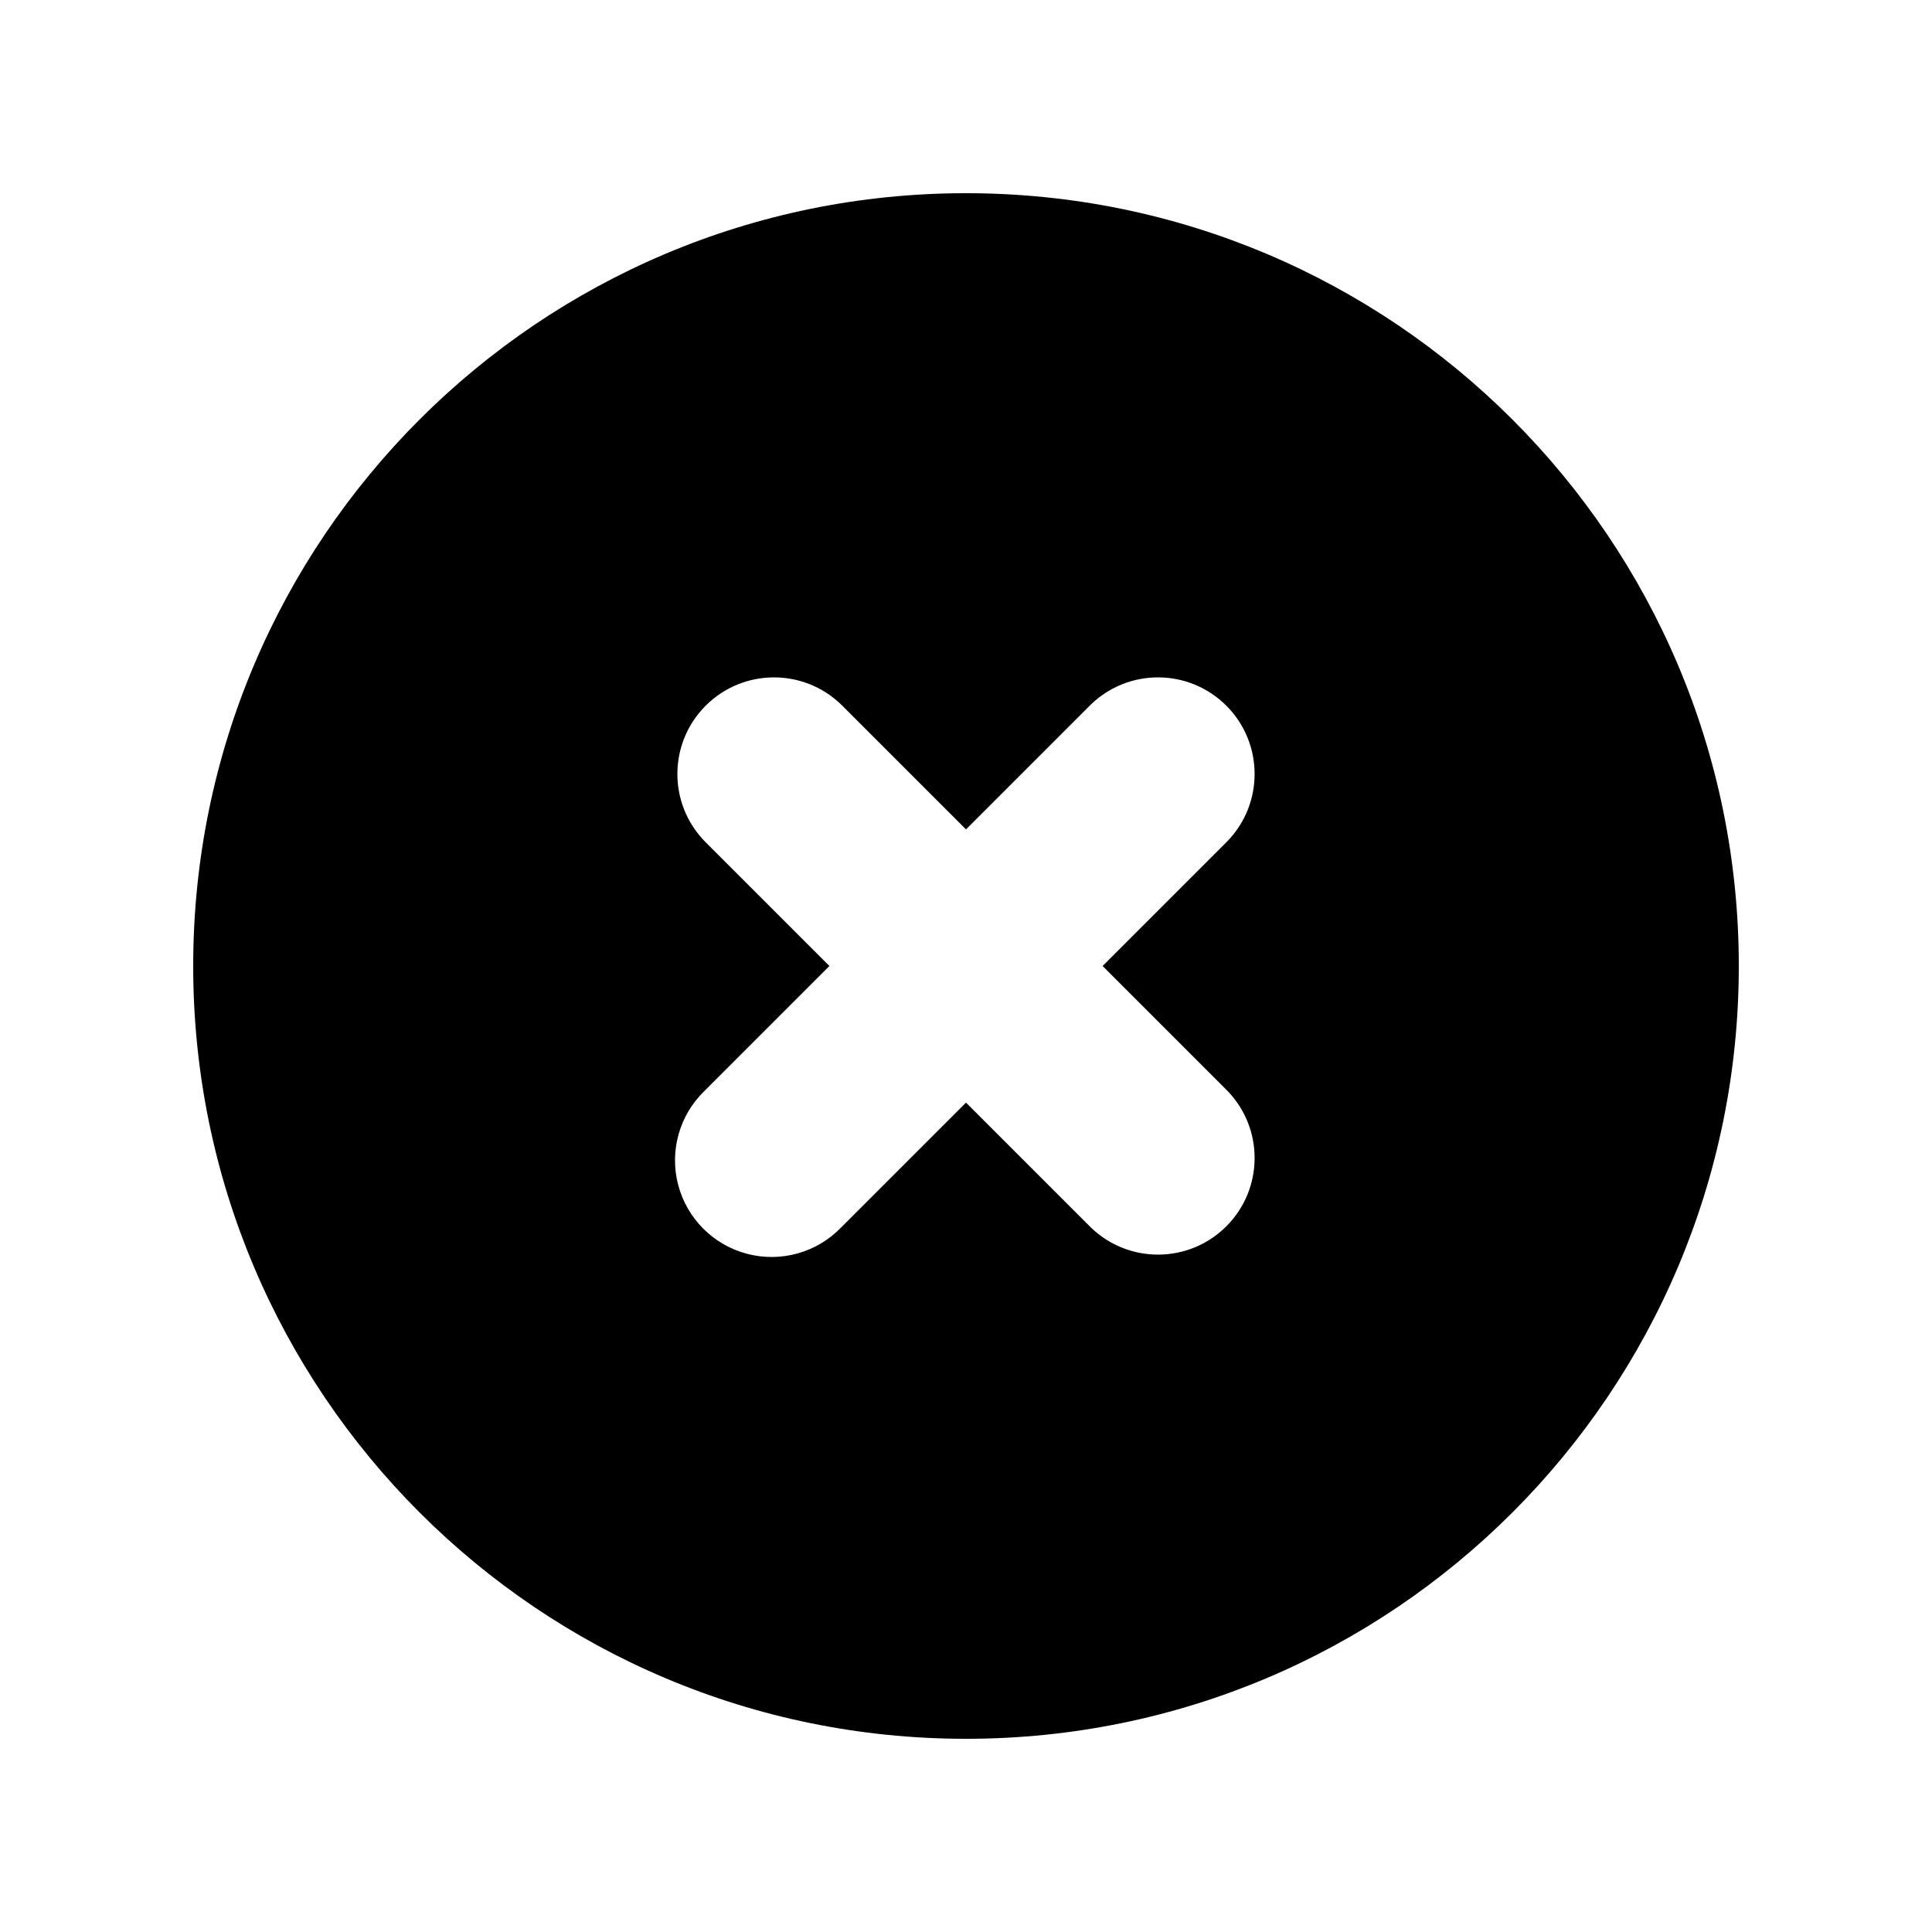
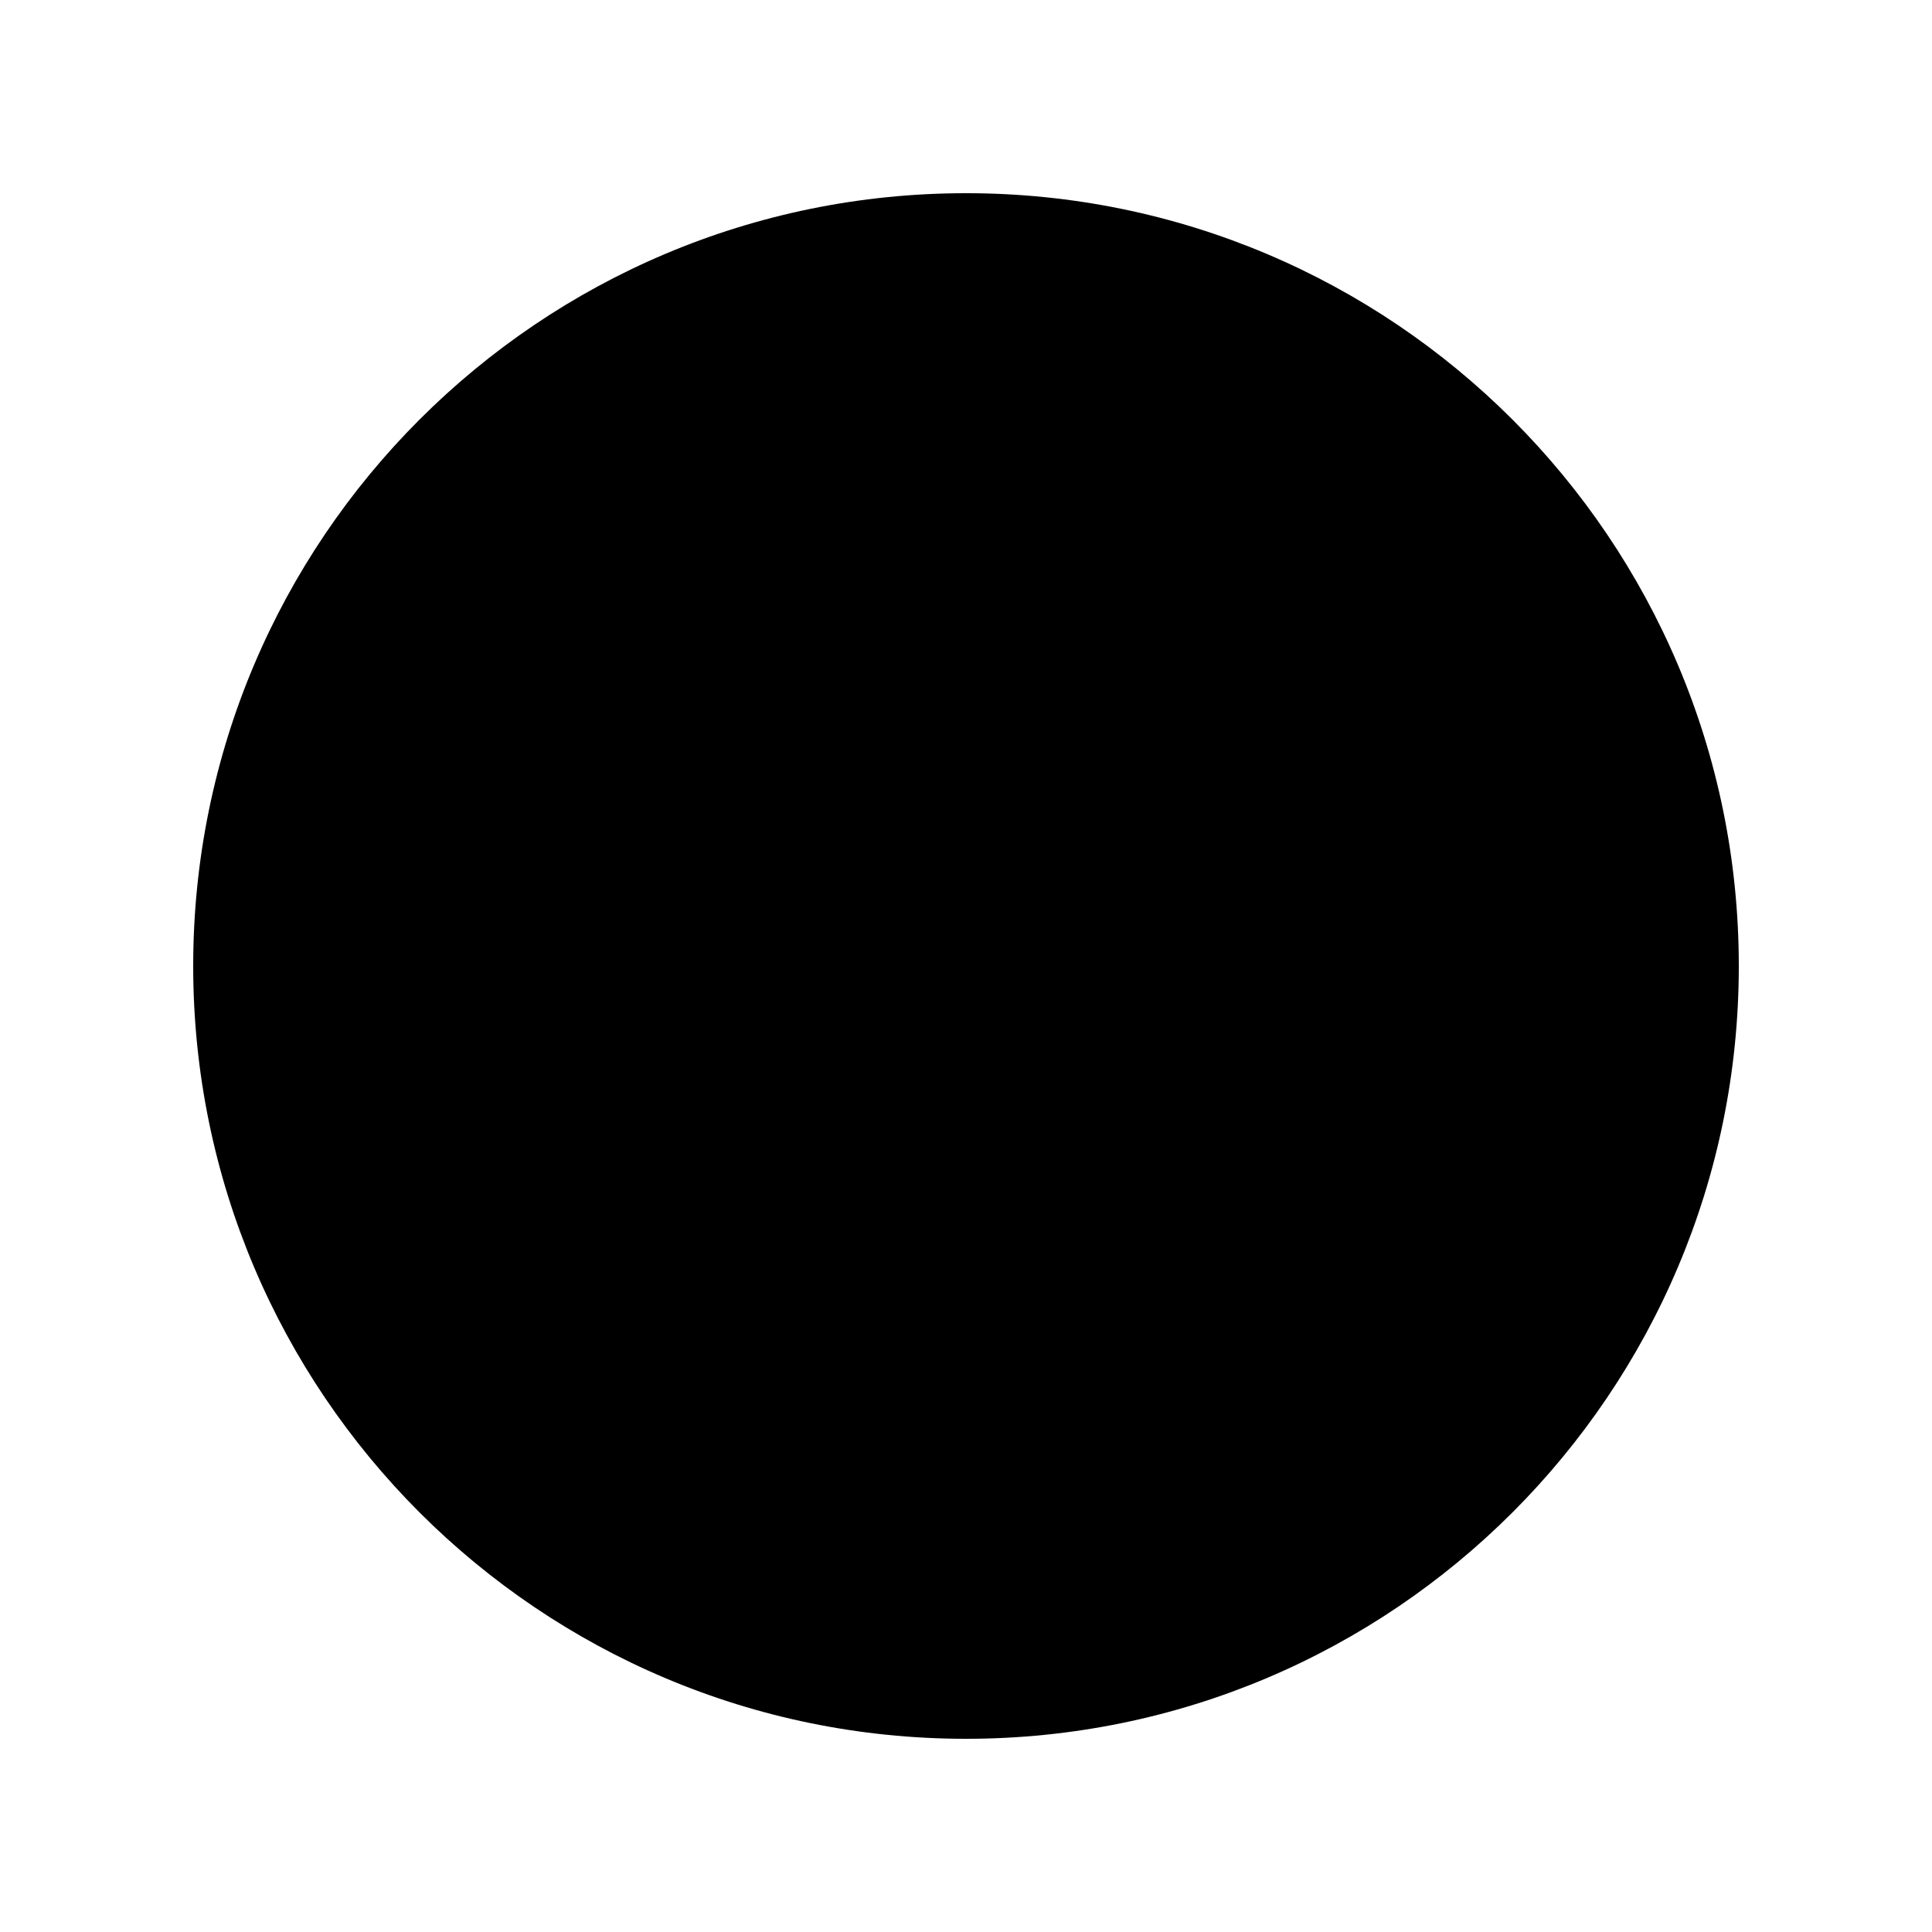
<svg xmlns="http://www.w3.org/2000/svg" class="h-5 w-5" viewBox="0 0 20 20" fill="currentColor">
-   <path fill-rule="evenodd" d="M10 18a8 8 0 100-16 8 8 0 000 16zM8.707 7.293a1 1 0 00-1.414 1.414L8.586 10l-1.293 1.293a1 1 0 101.414 1.414L10 11.414l1.293 1.293a1 1 0 001.414-1.414L11.414 10l1.293-1.293a1 1 0 00-1.414-1.414L10 8.586 8.707 7.293z" clip-rule="evenodd" />
+   <path fillRule="evenodd" d="M10 18a8 8 0 100-16 8 8 0 000 16zM8.707 7.293a1 1 0 00-1.414 1.414L8.586 10l-1.293 1.293a1 1 0 101.414 1.414L10 11.414l1.293 1.293a1 1 0 001.414-1.414L11.414 10l1.293-1.293a1 1 0 00-1.414-1.414L10 8.586 8.707 7.293z" clipRule="evenodd" />
</svg>
